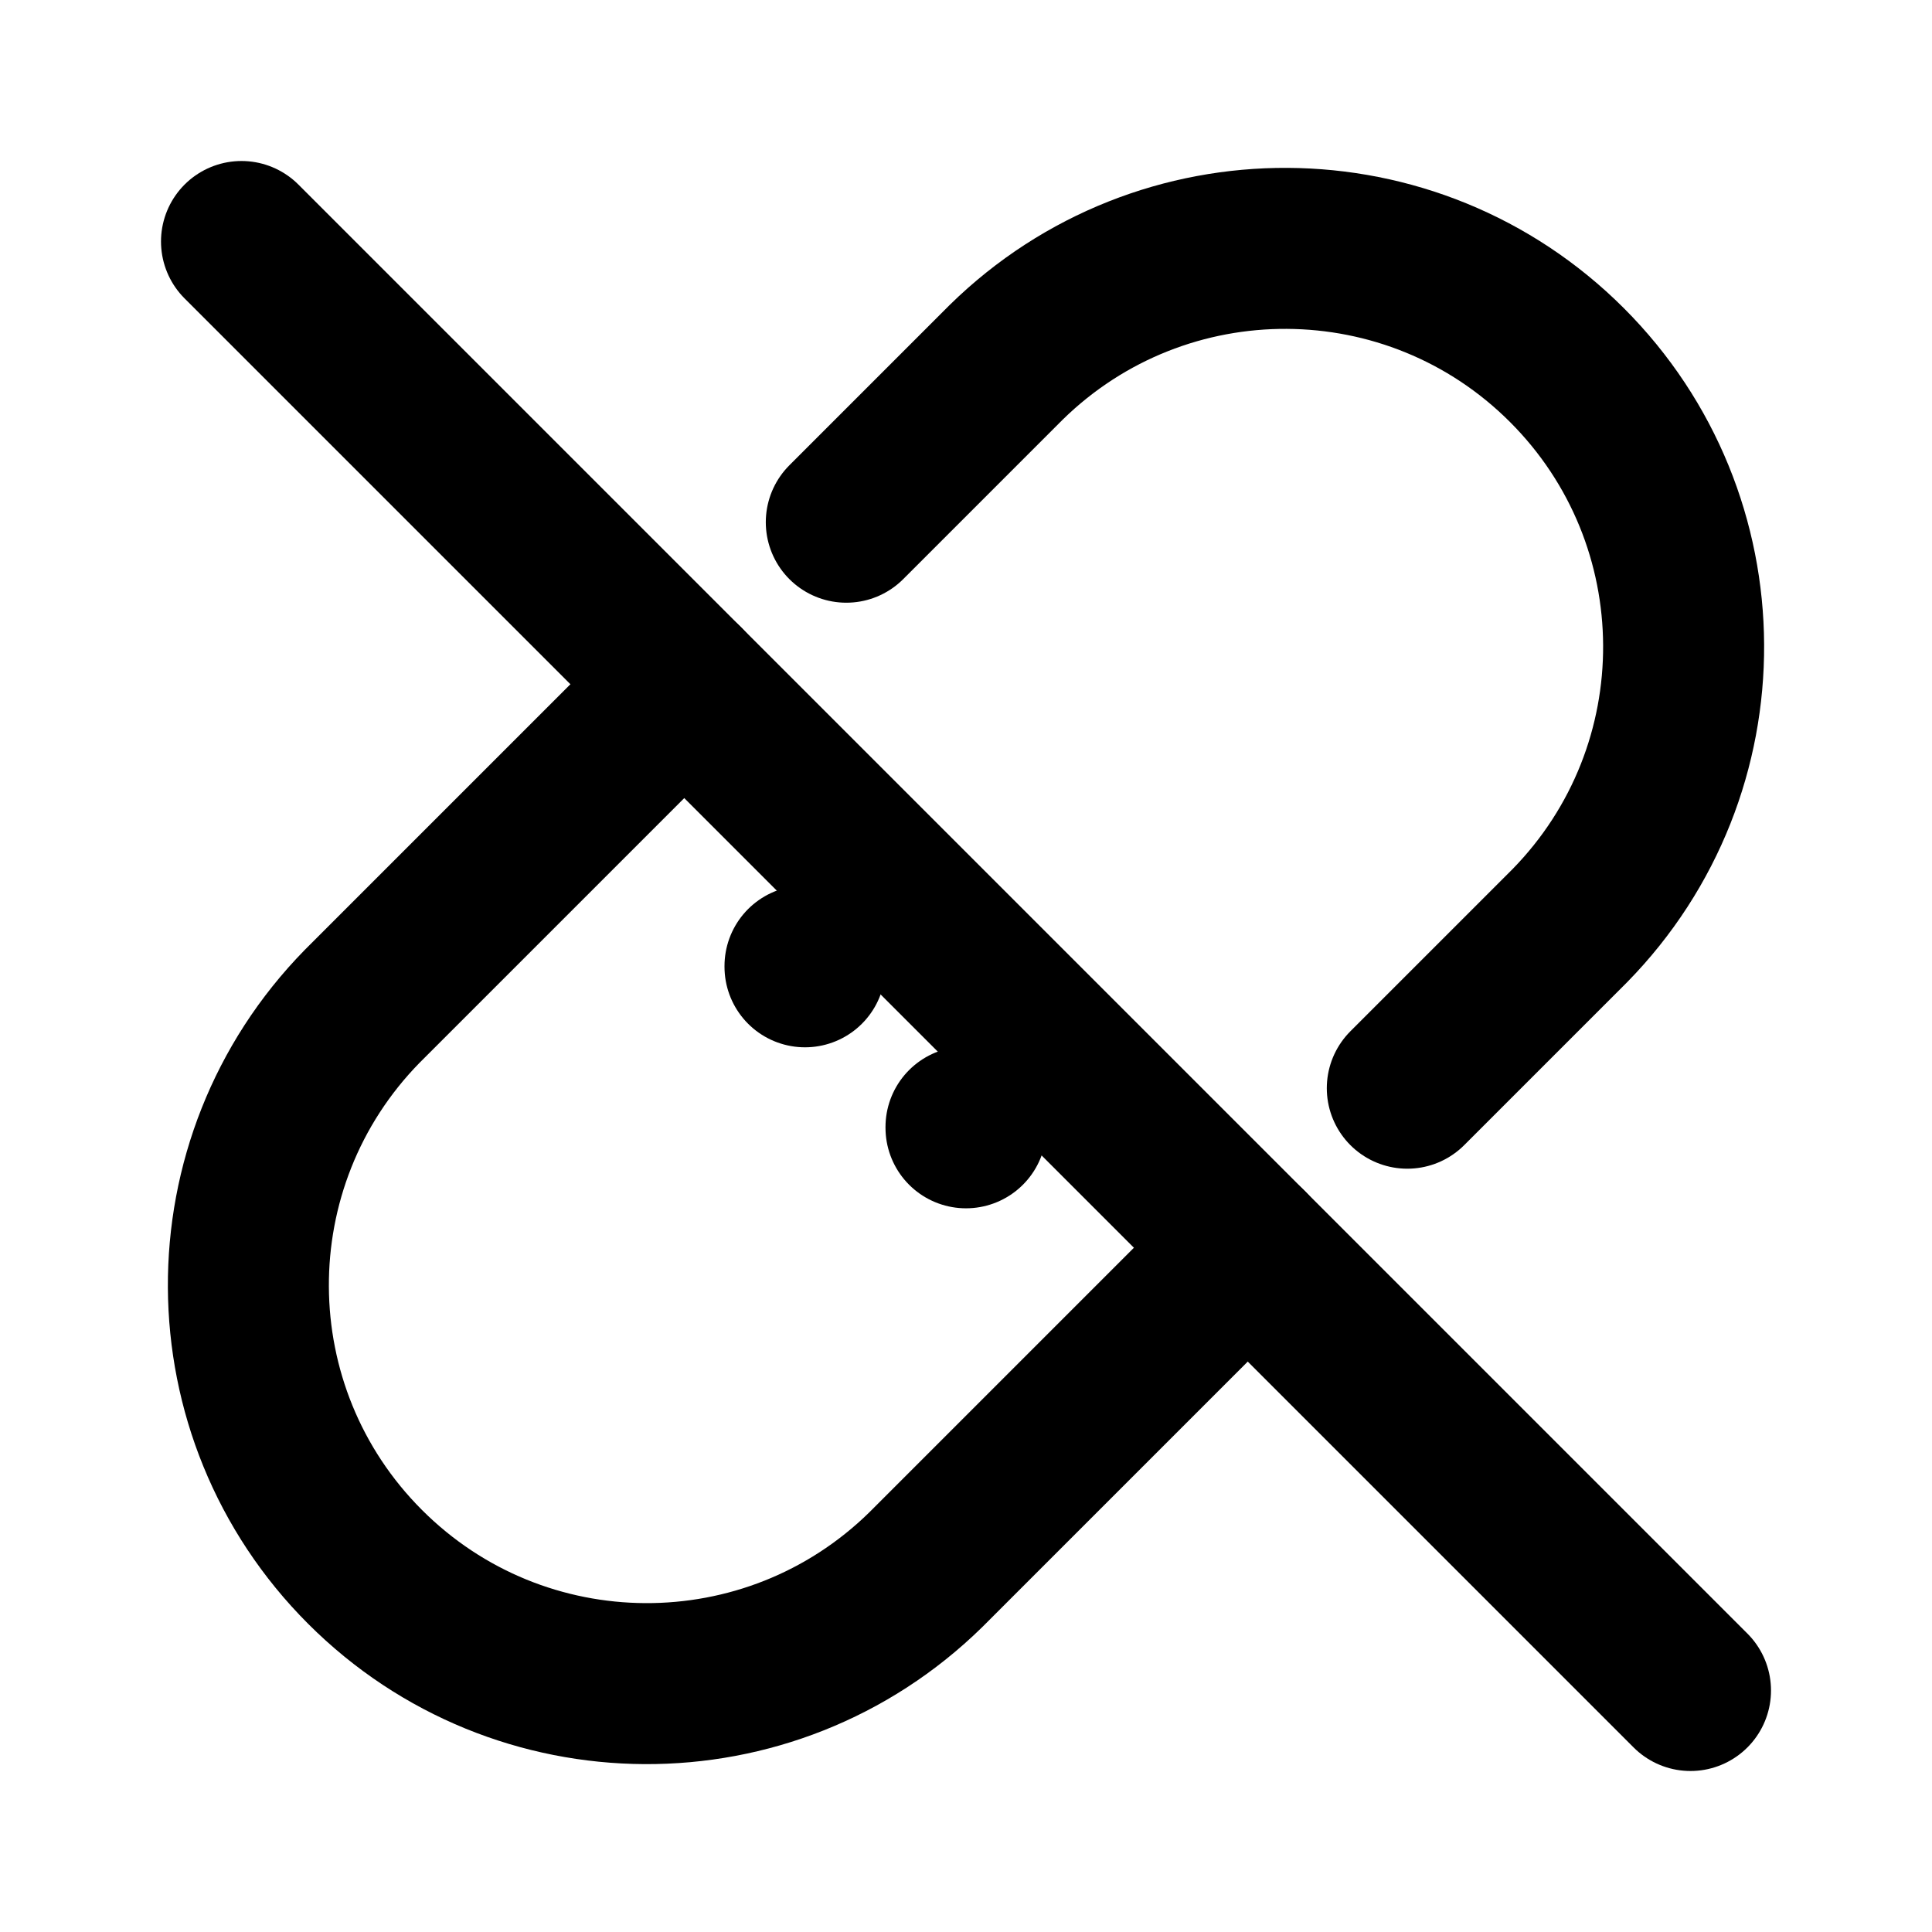
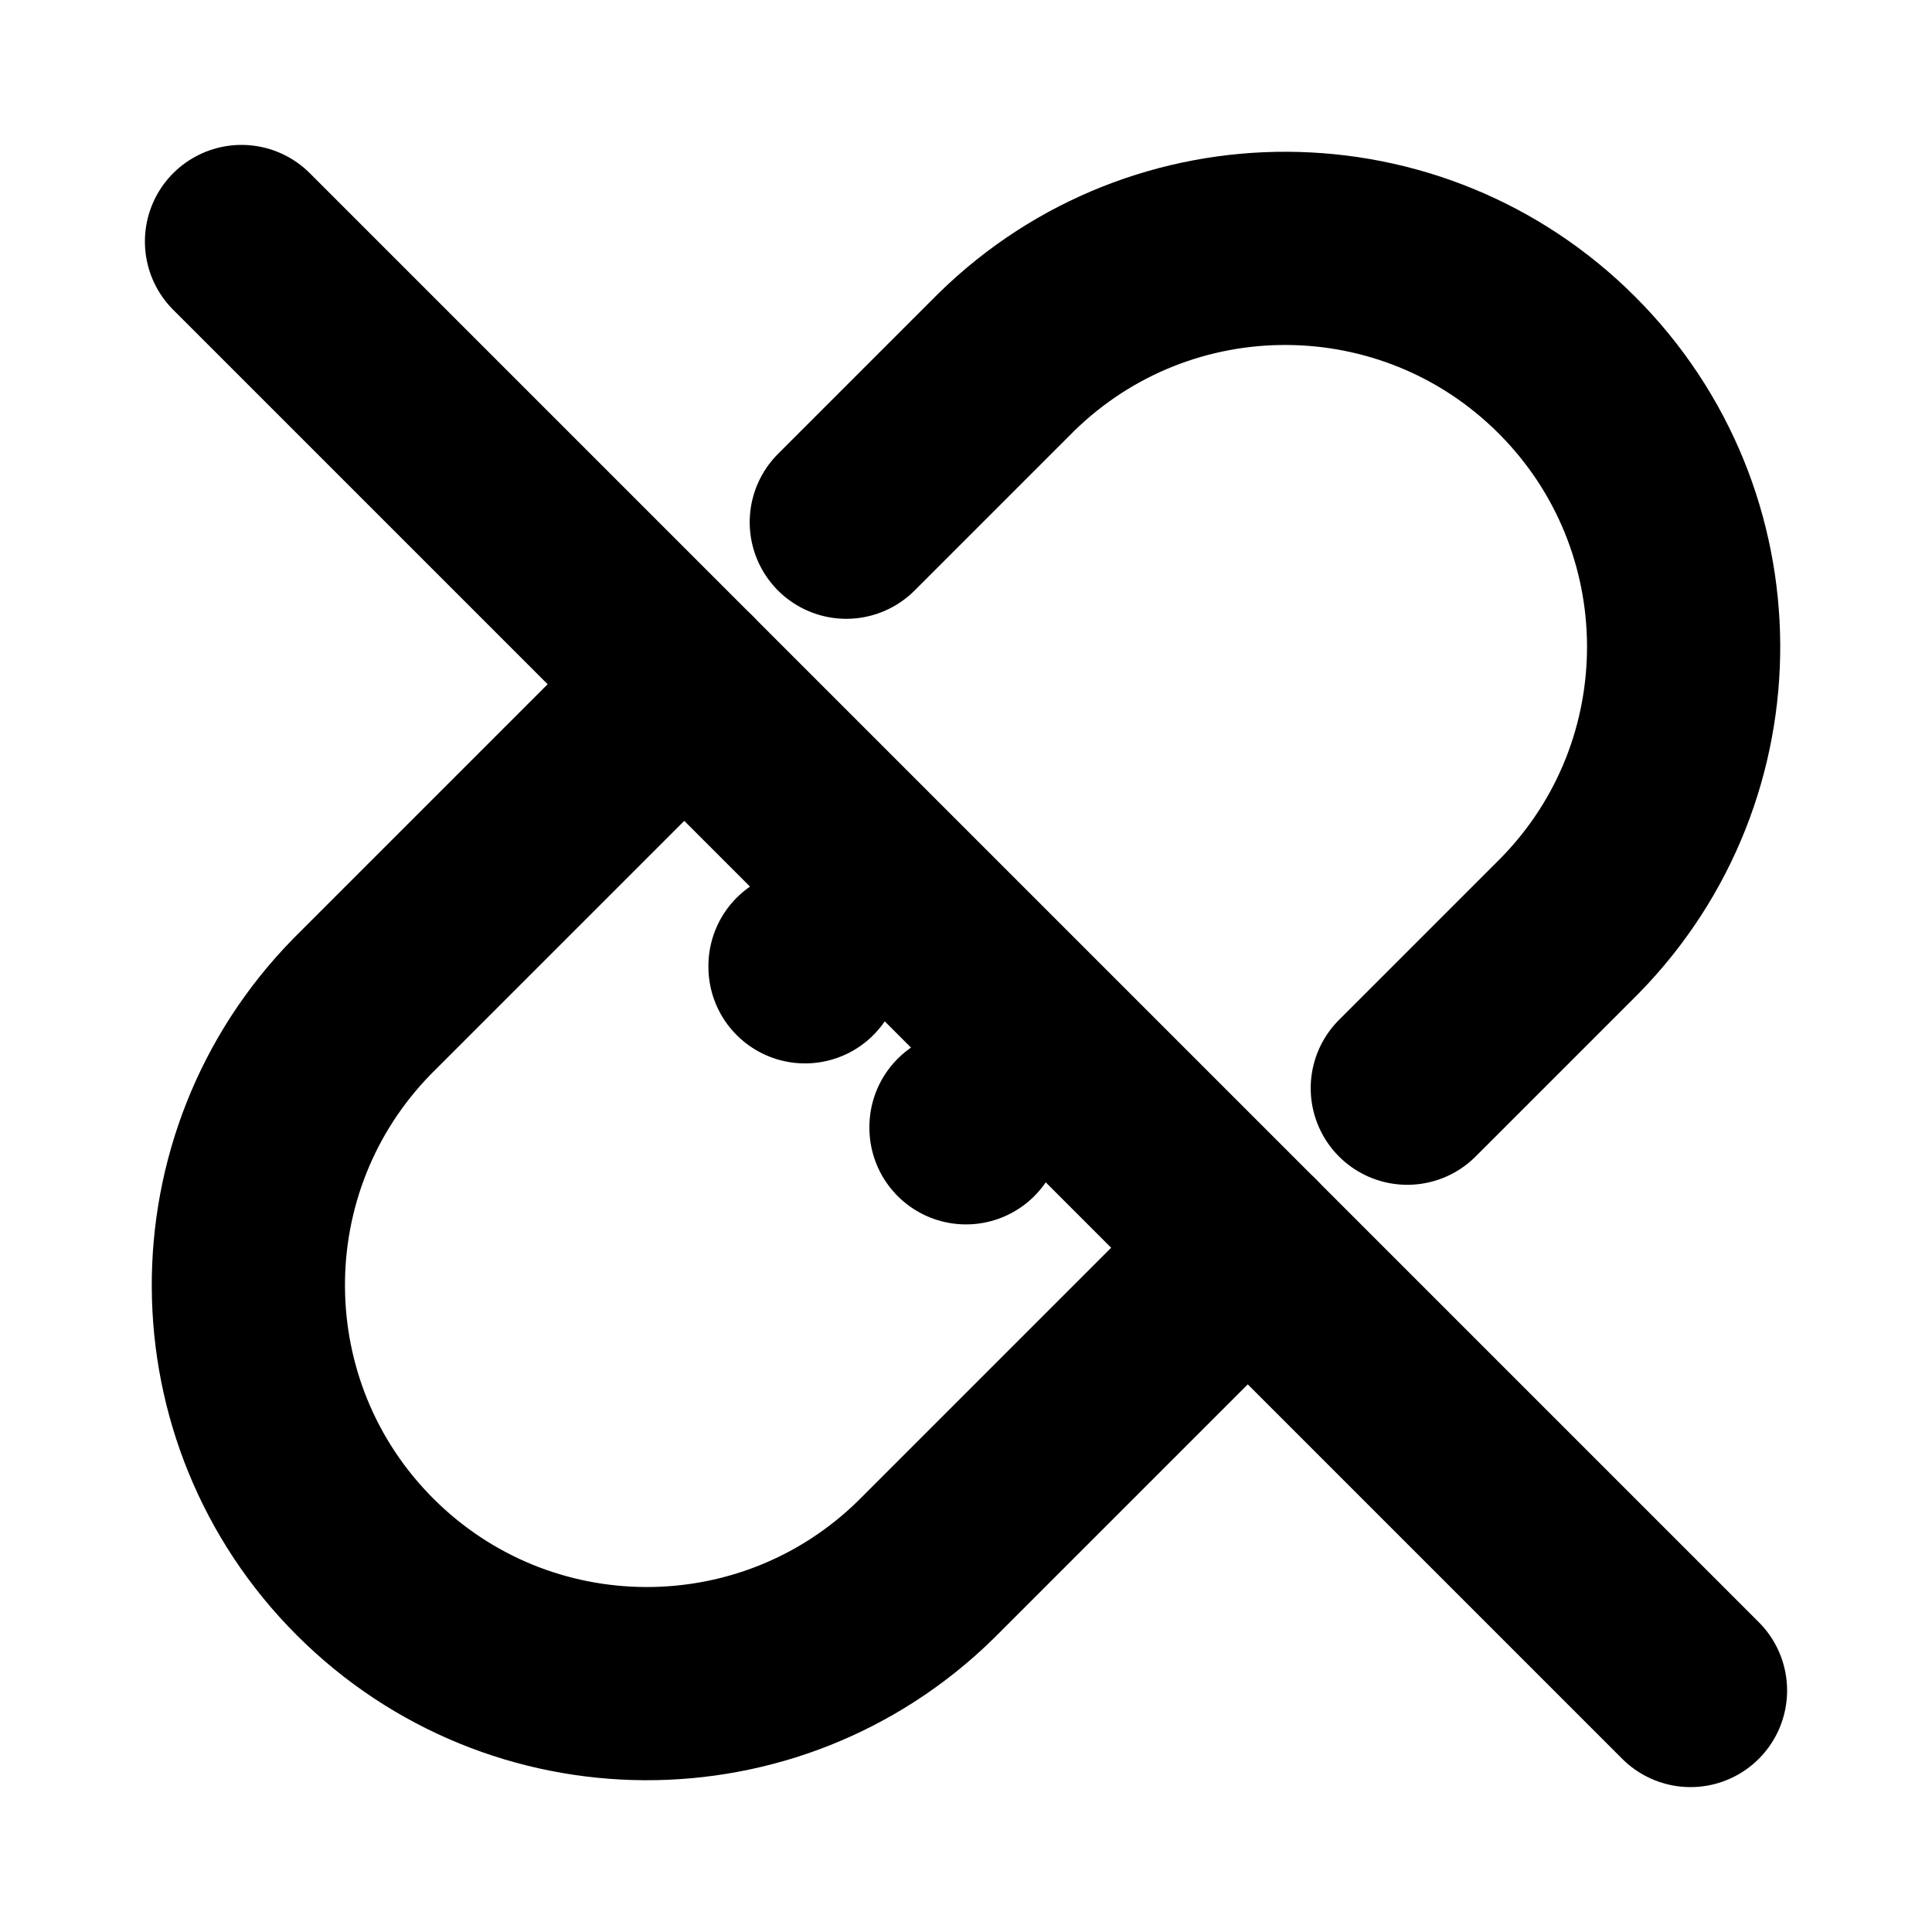
- <svg xmlns="http://www.w3.org/2000/svg" width="24" height="24" viewBox="0 0 24 24" fill="none" stroke="currentColor" stroke-width="2" stroke-linecap="round" stroke-linejoin="round">
+ <svg xmlns="http://www.w3.org/2000/svg" width="24" height="24" viewBox="0 0 24 24" fill="none" stroke="currentColor" stroke-width="2.4" stroke-linecap="round" stroke-linejoin="round">
  <path stroke="none" d="M0 0h24v24H0z" fill="none" />
  <path d="M10 12v.01" />
  <path d="M12 14v.01" />
  <path d="M10.513 6.487l1.987 -1.987a4.95 4.95 0 0 1 7 7l-2.018 2.018m-1.982 1.982l-4 4a4.95 4.95 0 0 1 -7 -7l4 -4" />
  <path d="M3 3l18 18" />
</svg>
